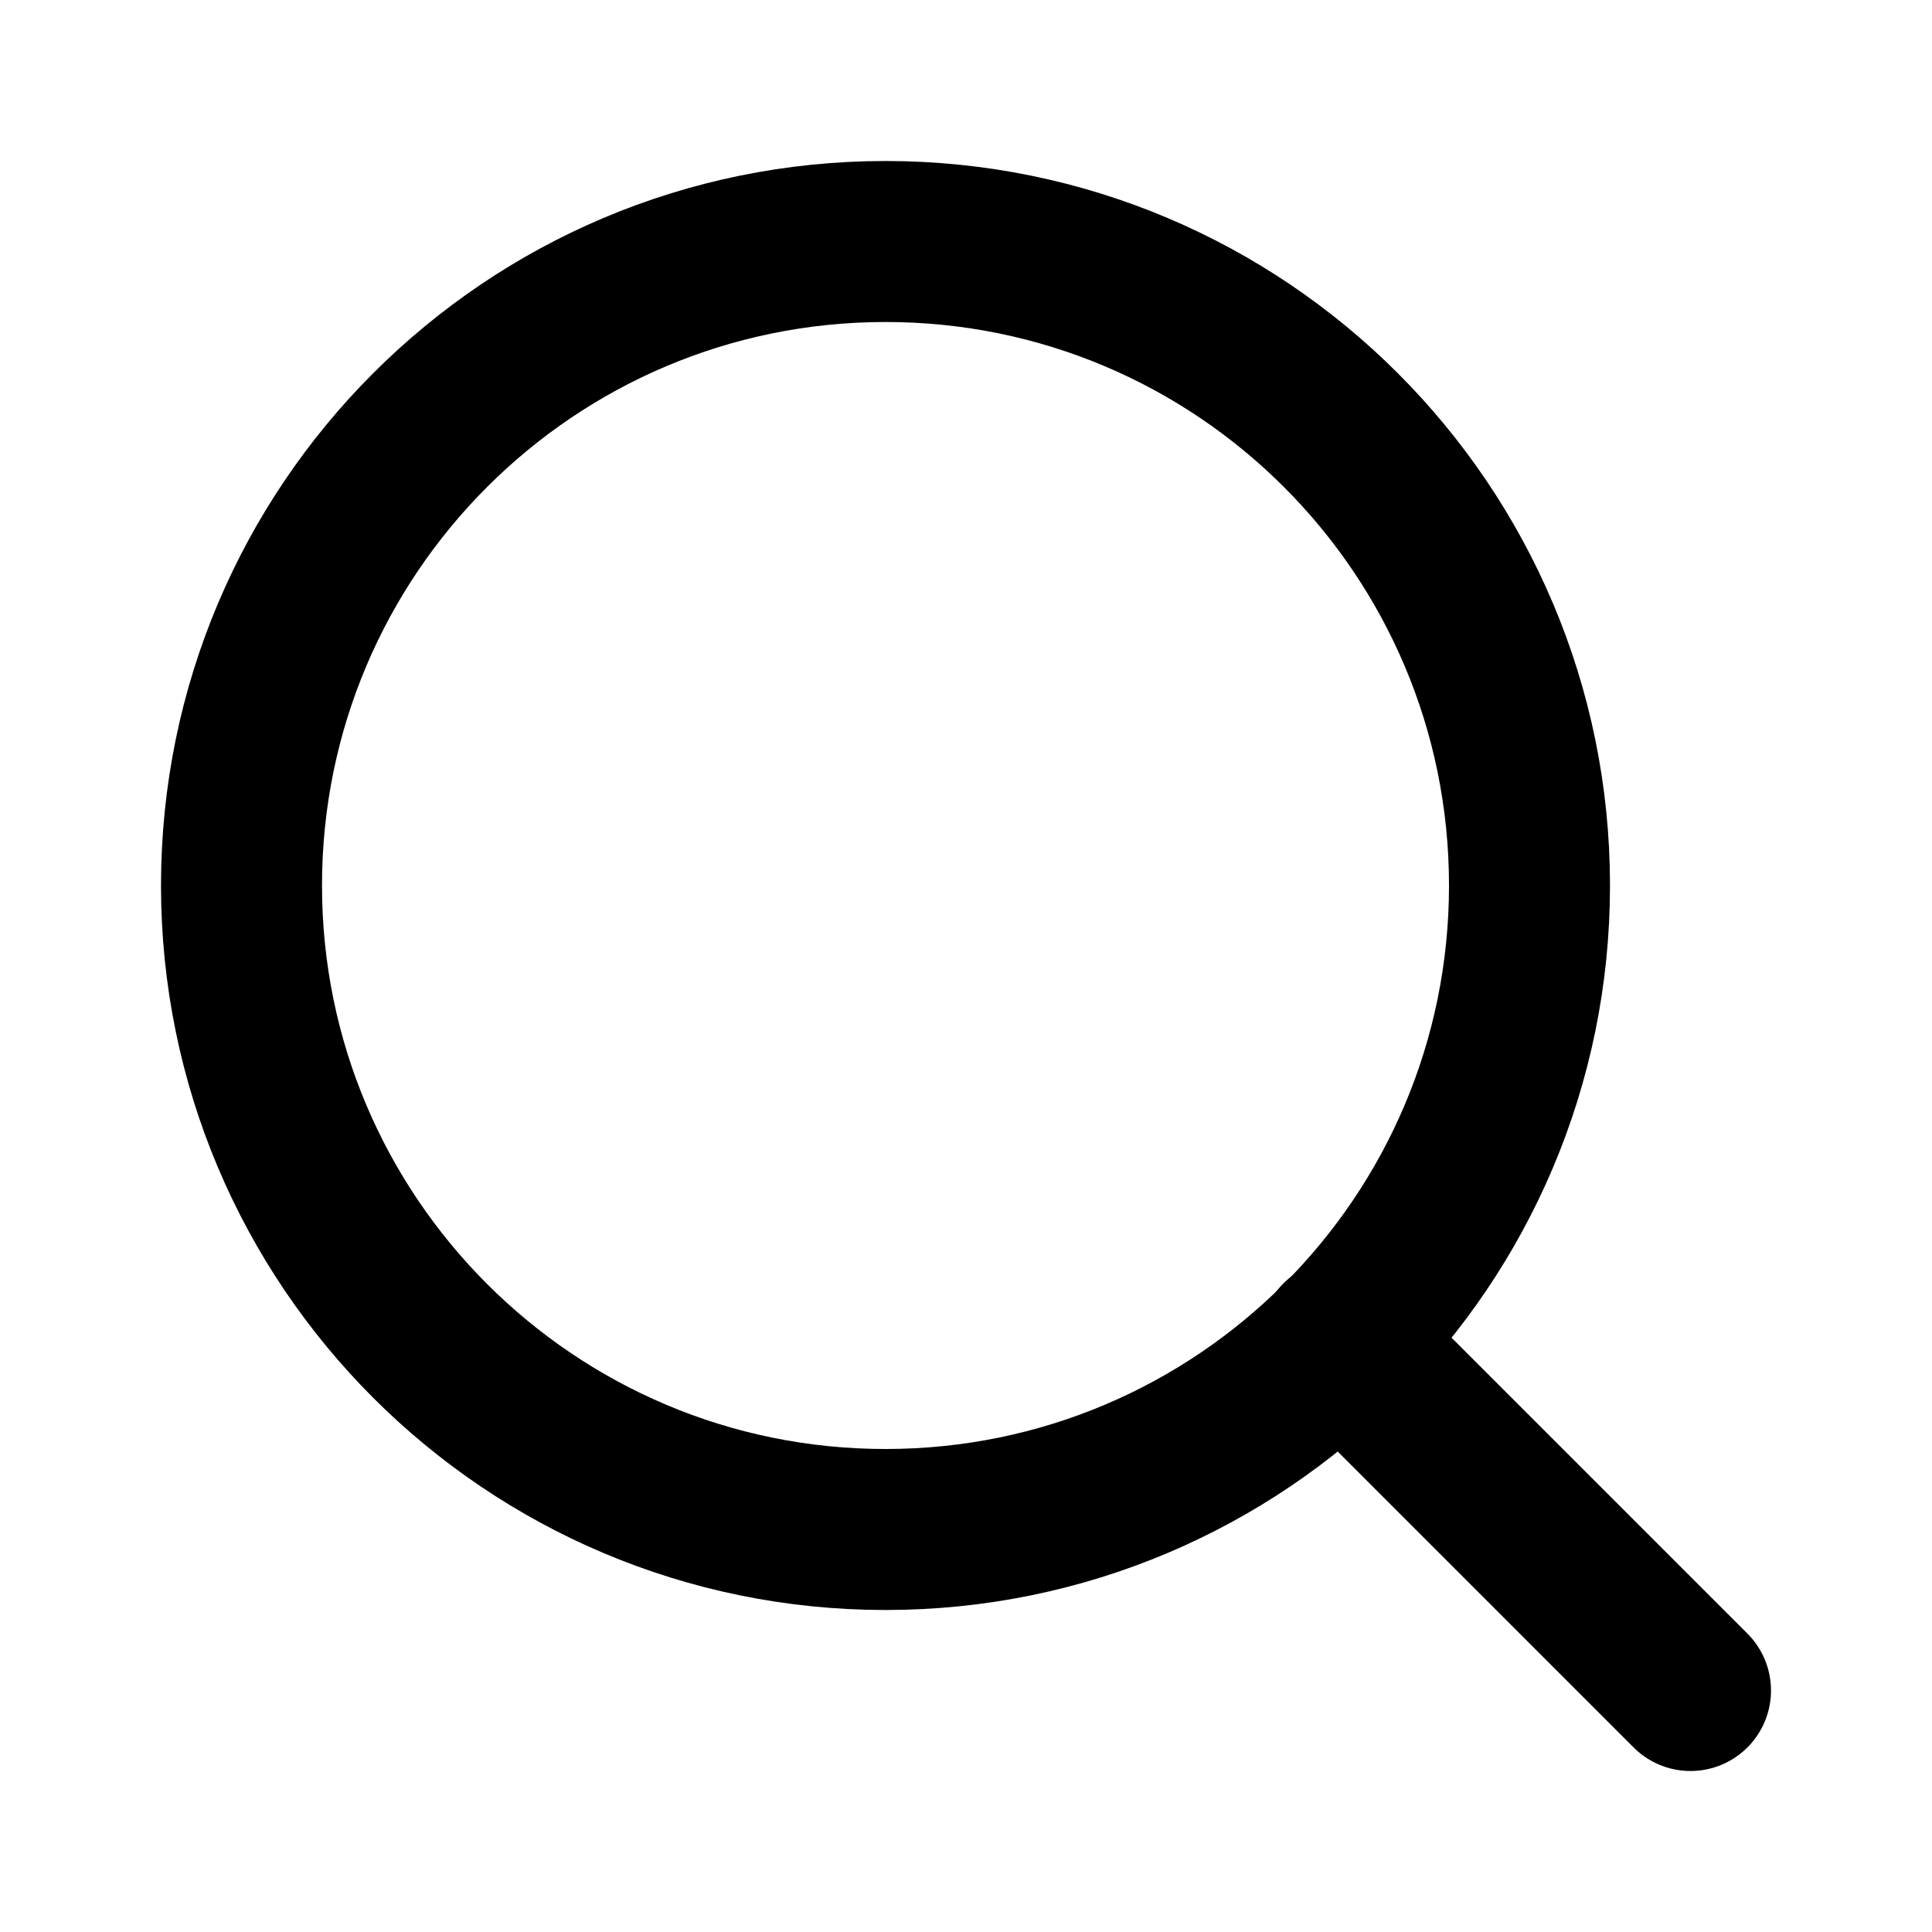
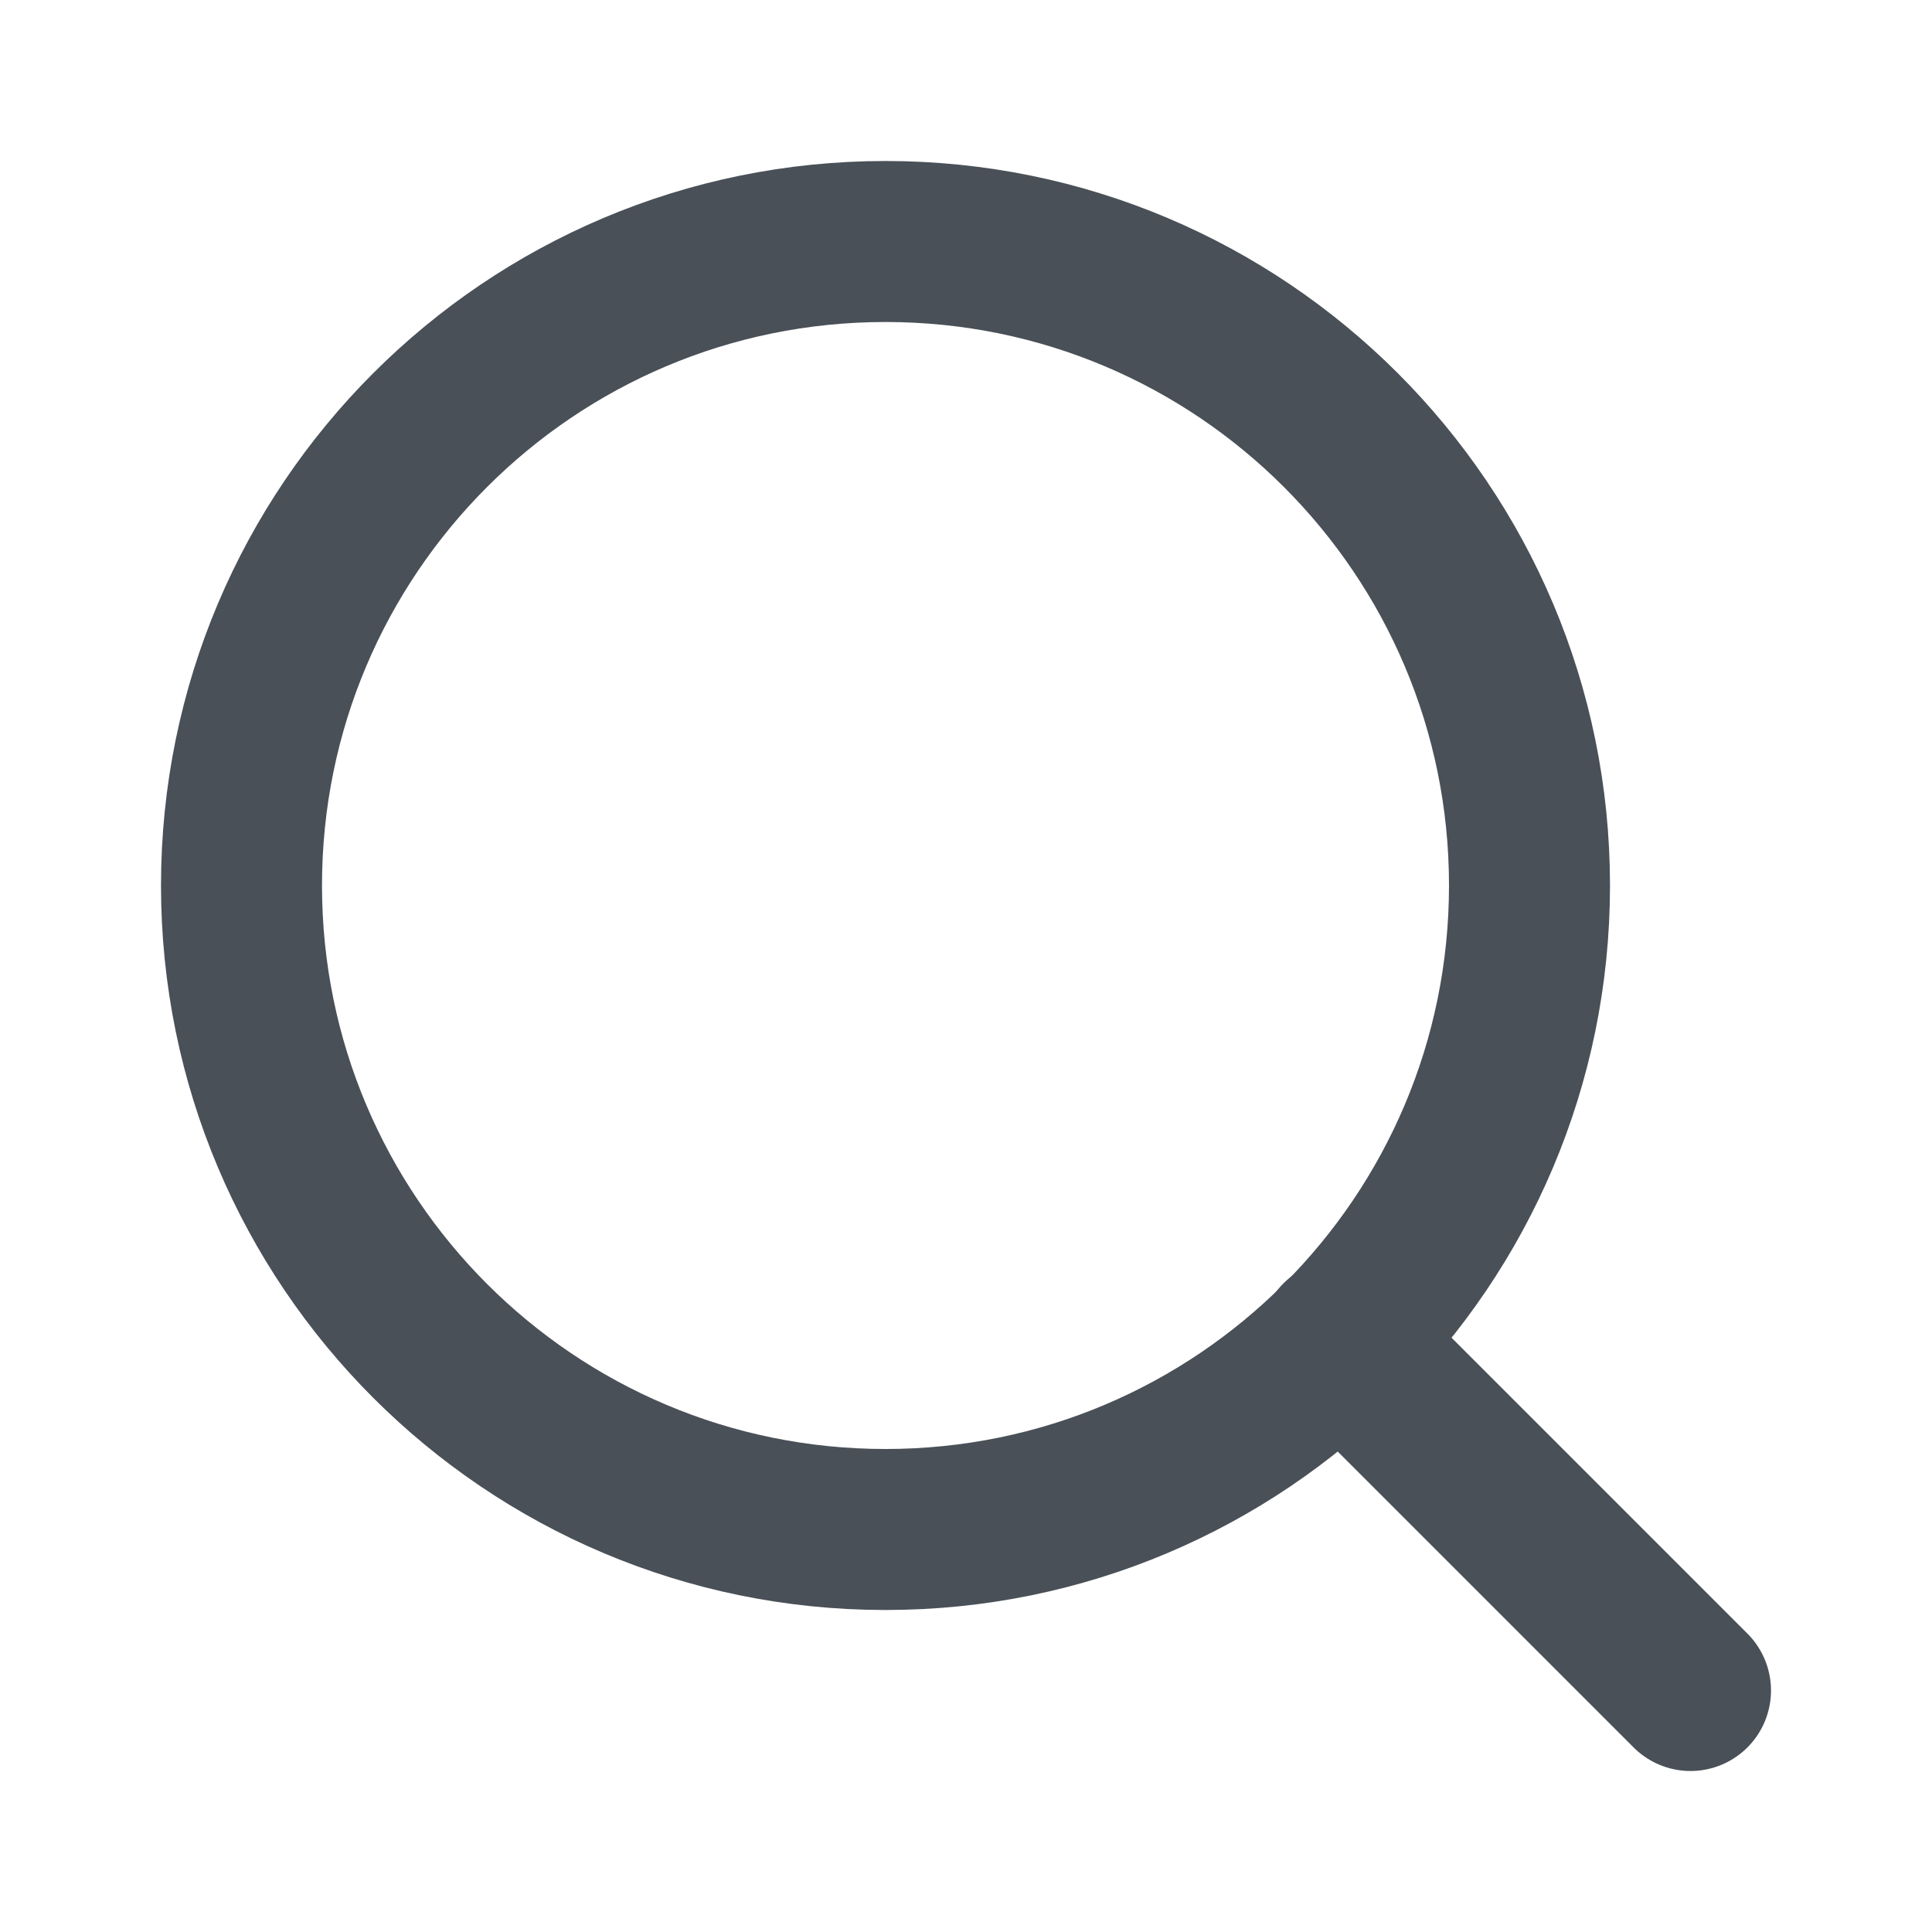
- <svg xmlns="http://www.w3.org/2000/svg" width="24" height="24" viewBox="0 0 24 24" fill="none" stroke="currentColor" stroke-width="2" stroke-linecap="round" stroke-linejoin="round">
+ <svg xmlns="http://www.w3.org/2000/svg" width="24" height="24" viewBox="0 0 24 24" fill="none" stroke="#495057" stroke-width="2" stroke-linecap="round" stroke-linejoin="round">
  <circle cx="11" cy="11" r="8" />
  <line x1="21" y1="21" x2="16.65" y2="16.65" />
</svg>
